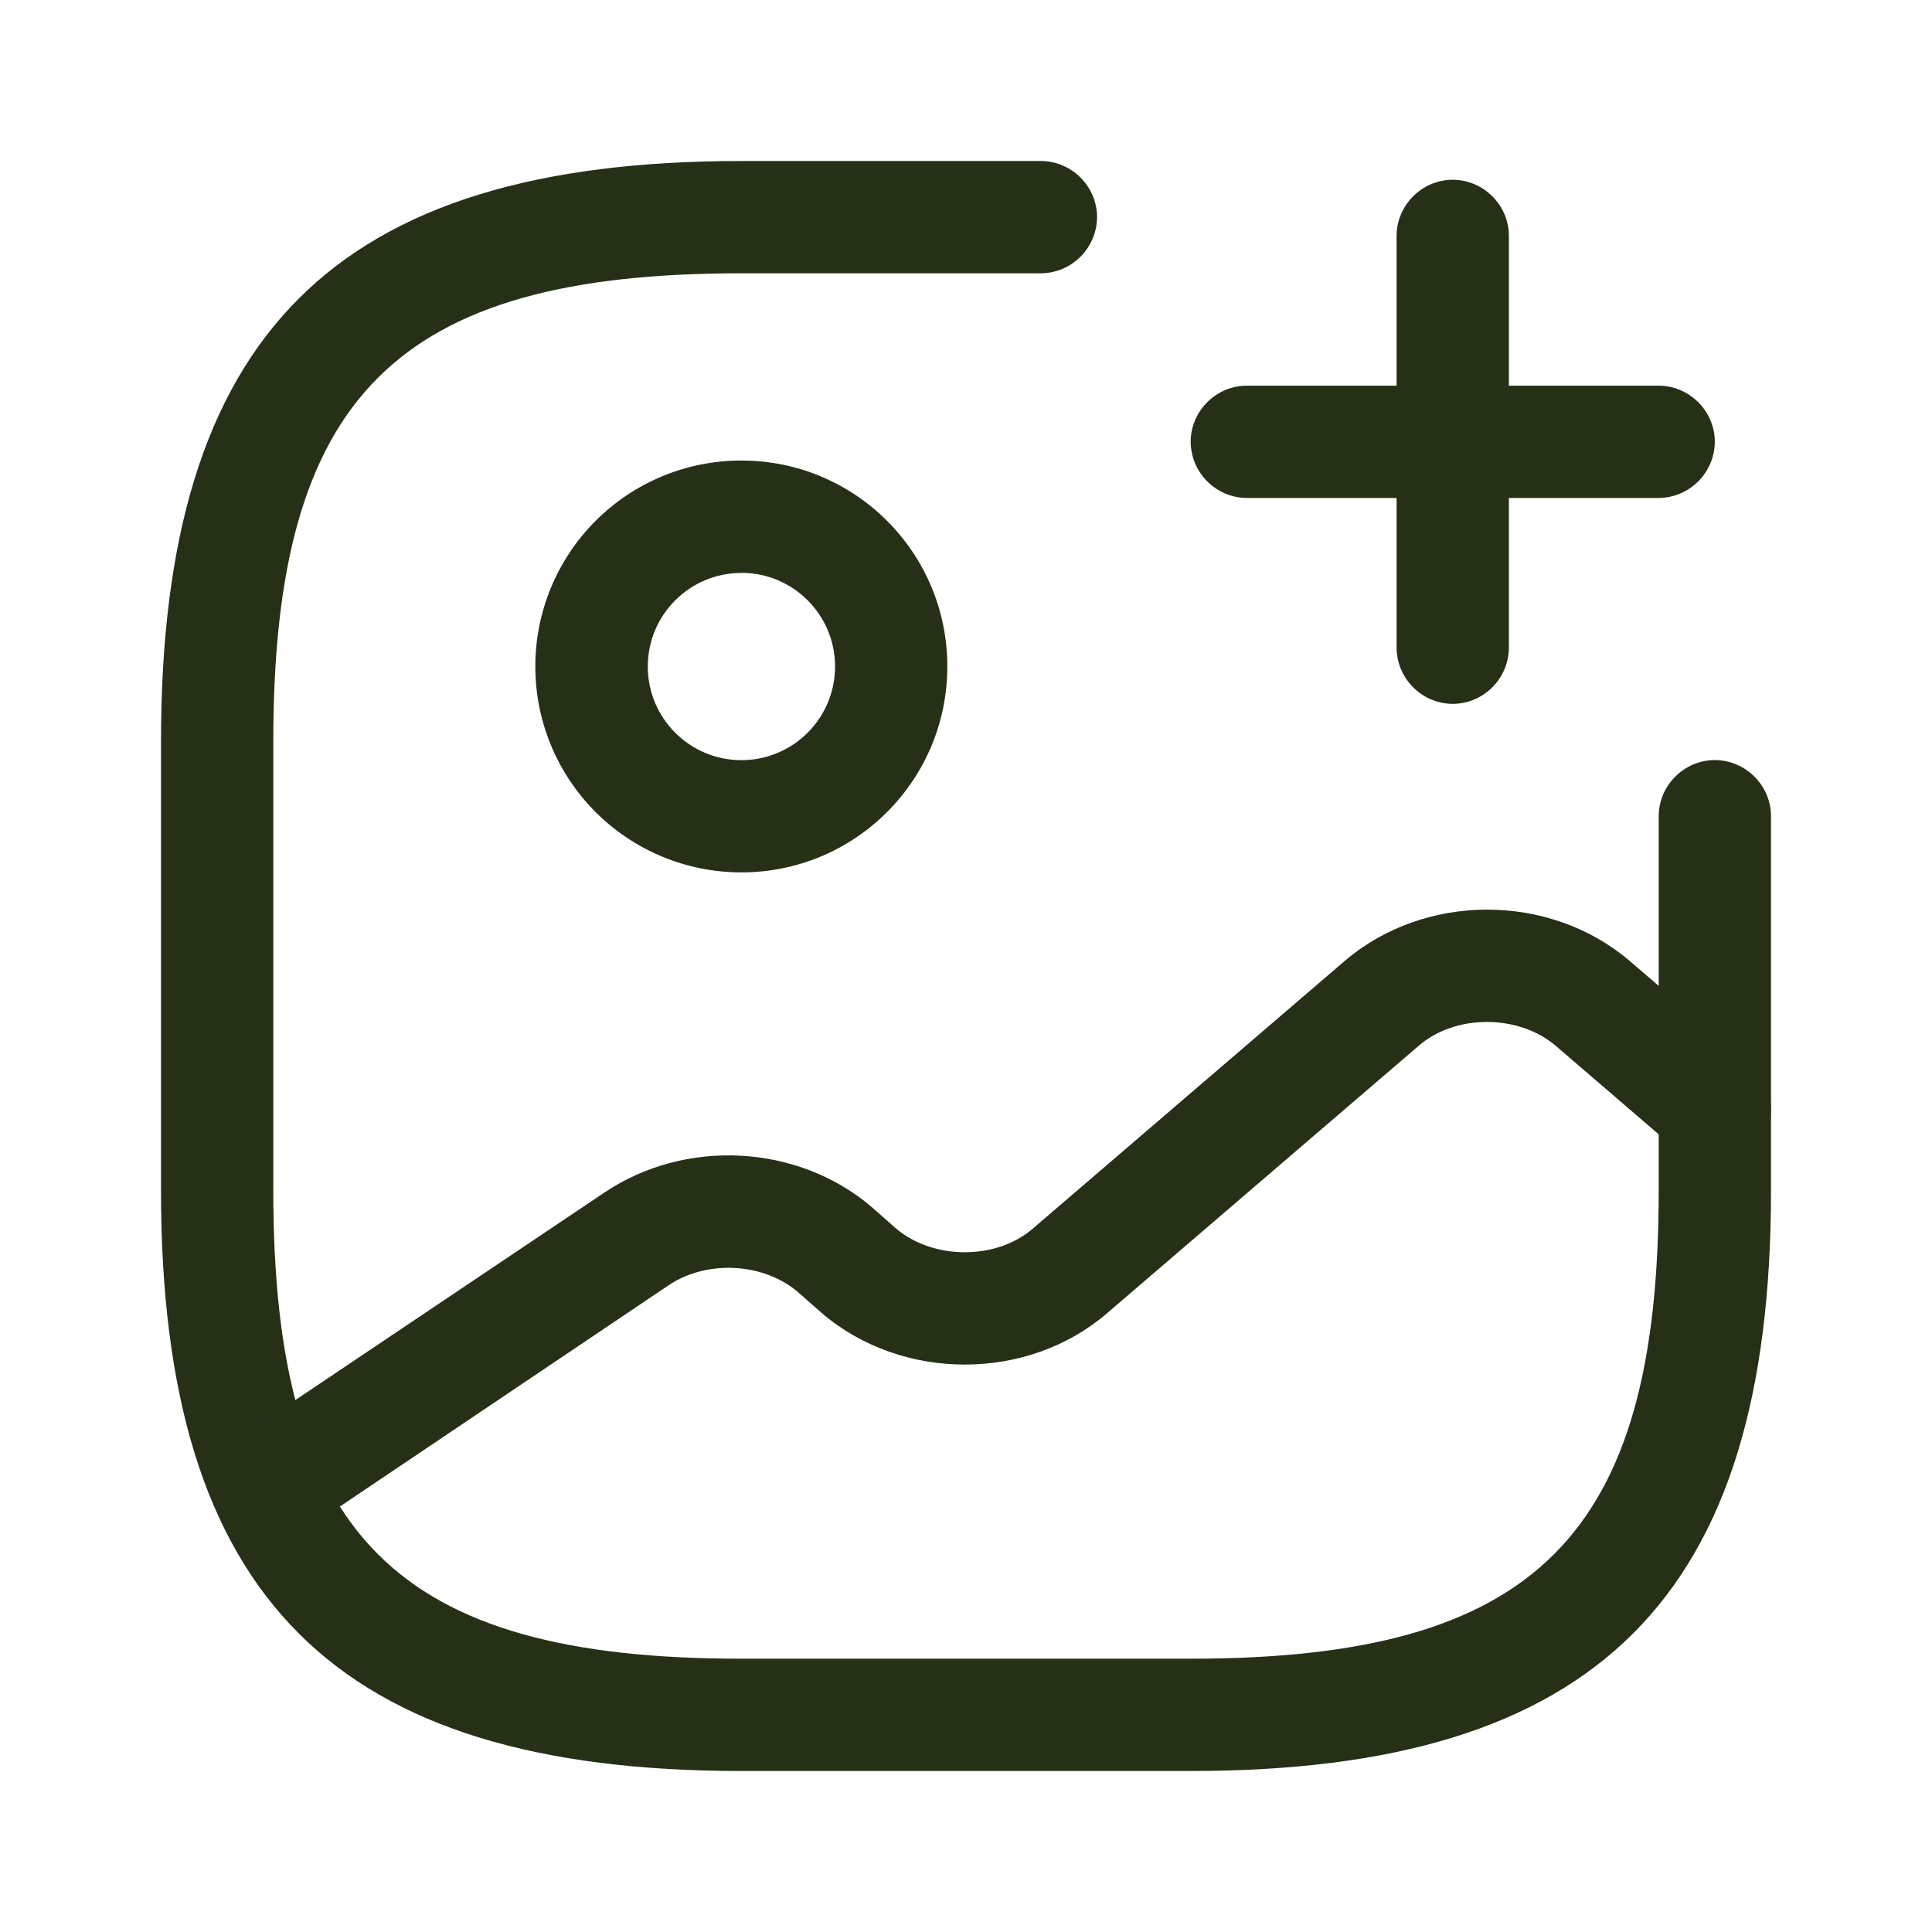
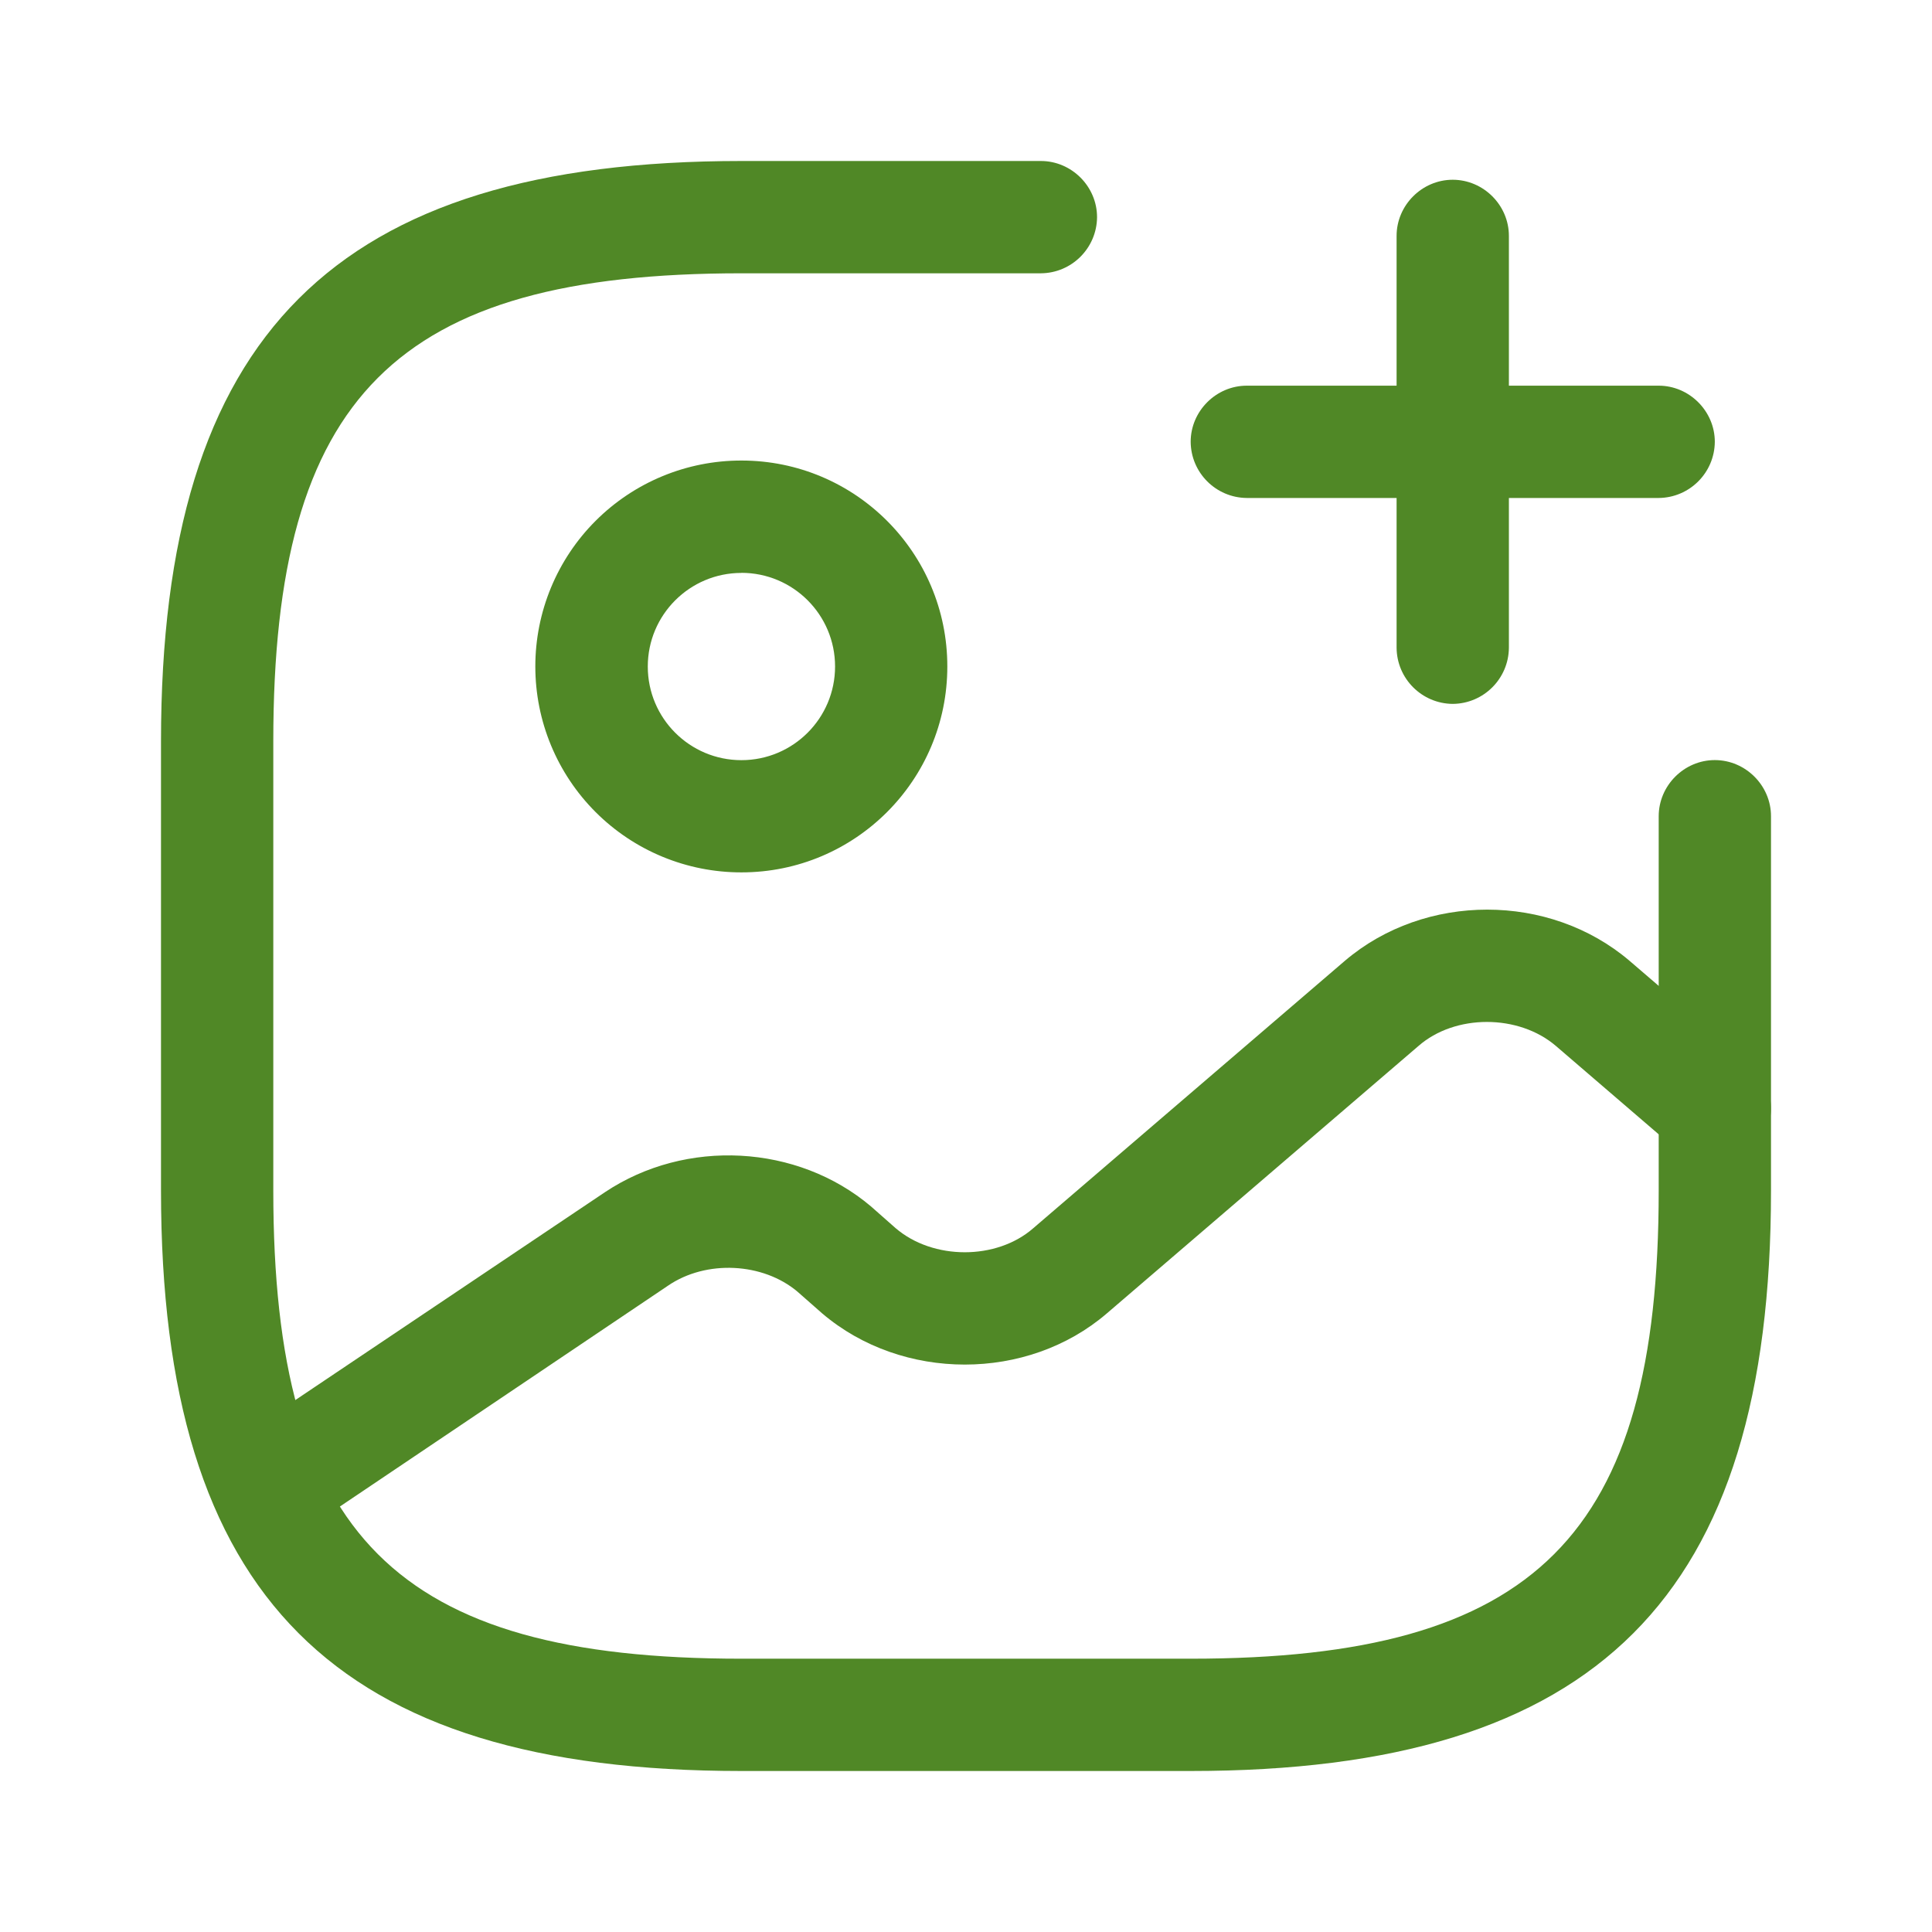
<svg xmlns="http://www.w3.org/2000/svg" width="24" height="24" viewBox="0 0 24 24" fill="none">
-   <path d="M9.21 10.837A2.557 2.557 0 0 1 6.65 8.28a2.557 2.557 0 0 1 2.56-2.559 2.557 2.557 0 0 1 2.558 2.558 2.557 2.557 0 0 1-2.558 2.558m0-3.72a1.163 1.163 0 1 0 0 2.326 1.163 1.163 0 0 0 0-2.327" fill="#253017" />
-   <path d="M14.79 22H9.21C4.157 22 2 19.842 2 14.79V9.21C2 4.157 4.158 2 9.21 2h3.72c.382 0 .698.316.698.698a.703.703 0 0 1-.698.697H9.21c-4.29 0-5.815 1.526-5.815 5.814v5.582c0 4.288 1.526 5.814 5.814 5.814h5.582c4.288 0 5.814-1.526 5.814-5.814V10.14c0-.382.316-.698.697-.698.382 0 .698.316.698.697v4.652C22 19.84 19.842 22 14.79 22" fill="#253017" />
-   <path d="M20.605 6.186h-5.117a.703.703 0 0 1-.697-.698c0-.381.316-.697.697-.697h5.117c.38 0 .697.316.697.697a.703.703 0 0 1-.697.698" fill="#253017" />
-   <path d="M18.046 8.744a.703.703 0 0 1-.697-.697V2.93c0-.381.316-.697.697-.697.382 0 .698.316.698.697v5.117a.703.703 0 0 1-.698.697M3.32 19.163a.699.699 0 0 1-.39-1.275l4.586-3.079c1.005-.67 2.39-.595 3.303.177l.306.27c.466.4 1.256.4 1.712 0l3.87-3.321c.995-.847 2.54-.847 3.535 0l1.516 1.302a.703.703 0 0 1 .074.986.704.704 0 0 1-.986.075l-1.516-1.303c-.465-.4-1.256-.4-1.711 0l-3.87 3.321c-.986.847-2.54.847-3.535 0l-.307-.27c-.428-.362-1.135-.4-1.61-.074l-4.576 3.08a.8.8 0 0 1-.4.11" fill="#253017" />
+   <path d="M9.21 10.837A2.557 2.557 0 0 1 6.65 8.28a2.557 2.557 0 0 1 2.56-2.559 2.557 2.557 0 0 1 2.558 2.558 2.557 2.557 0 0 1-2.558 2.558m0-3.72a1.163 1.163 0 1 0 0 2.326 1.163 1.163 0 0 0 0-2.327" fill="#508826" />
+   <path d="M14.79 22H9.21C4.157 22 2 19.842 2 14.79V9.21C2 4.157 4.158 2 9.21 2h3.72c.382 0 .698.316.698.698a.703.703 0 0 1-.698.697H9.21c-4.29 0-5.815 1.526-5.815 5.814v5.582c0 4.288 1.526 5.814 5.814 5.814h5.582c4.288 0 5.814-1.526 5.814-5.814V10.14c0-.382.316-.698.697-.698.382 0 .698.316.698.697v4.652C22 19.84 19.842 22 14.79 22" fill="#508826" />
+   <path d="M20.605 6.186h-5.117a.703.703 0 0 1-.697-.698c0-.381.316-.697.697-.697h5.117c.38 0 .697.316.697.697a.703.703 0 0 1-.697.698" fill="#508826" />
+   <path d="M18.046 8.744a.703.703 0 0 1-.697-.697V2.93c0-.381.316-.697.697-.697.382 0 .698.316.698.697v5.117a.703.703 0 0 1-.698.697M3.32 19.163a.699.699 0 0 1-.39-1.275l4.586-3.079c1.005-.67 2.39-.595 3.303.177l.306.27c.466.4 1.256.4 1.712 0l3.87-3.321c.995-.847 2.54-.847 3.535 0l1.516 1.302a.703.703 0 0 1 .074.986.704.704 0 0 1-.986.075l-1.516-1.303c-.465-.4-1.256-.4-1.711 0l-3.87 3.321c-.986.847-2.54.847-3.535 0l-.307-.27c-.428-.362-1.135-.4-1.61-.074l-4.576 3.08a.8.8 0 0 1-.4.11" fill="#508826" />
</svg>
